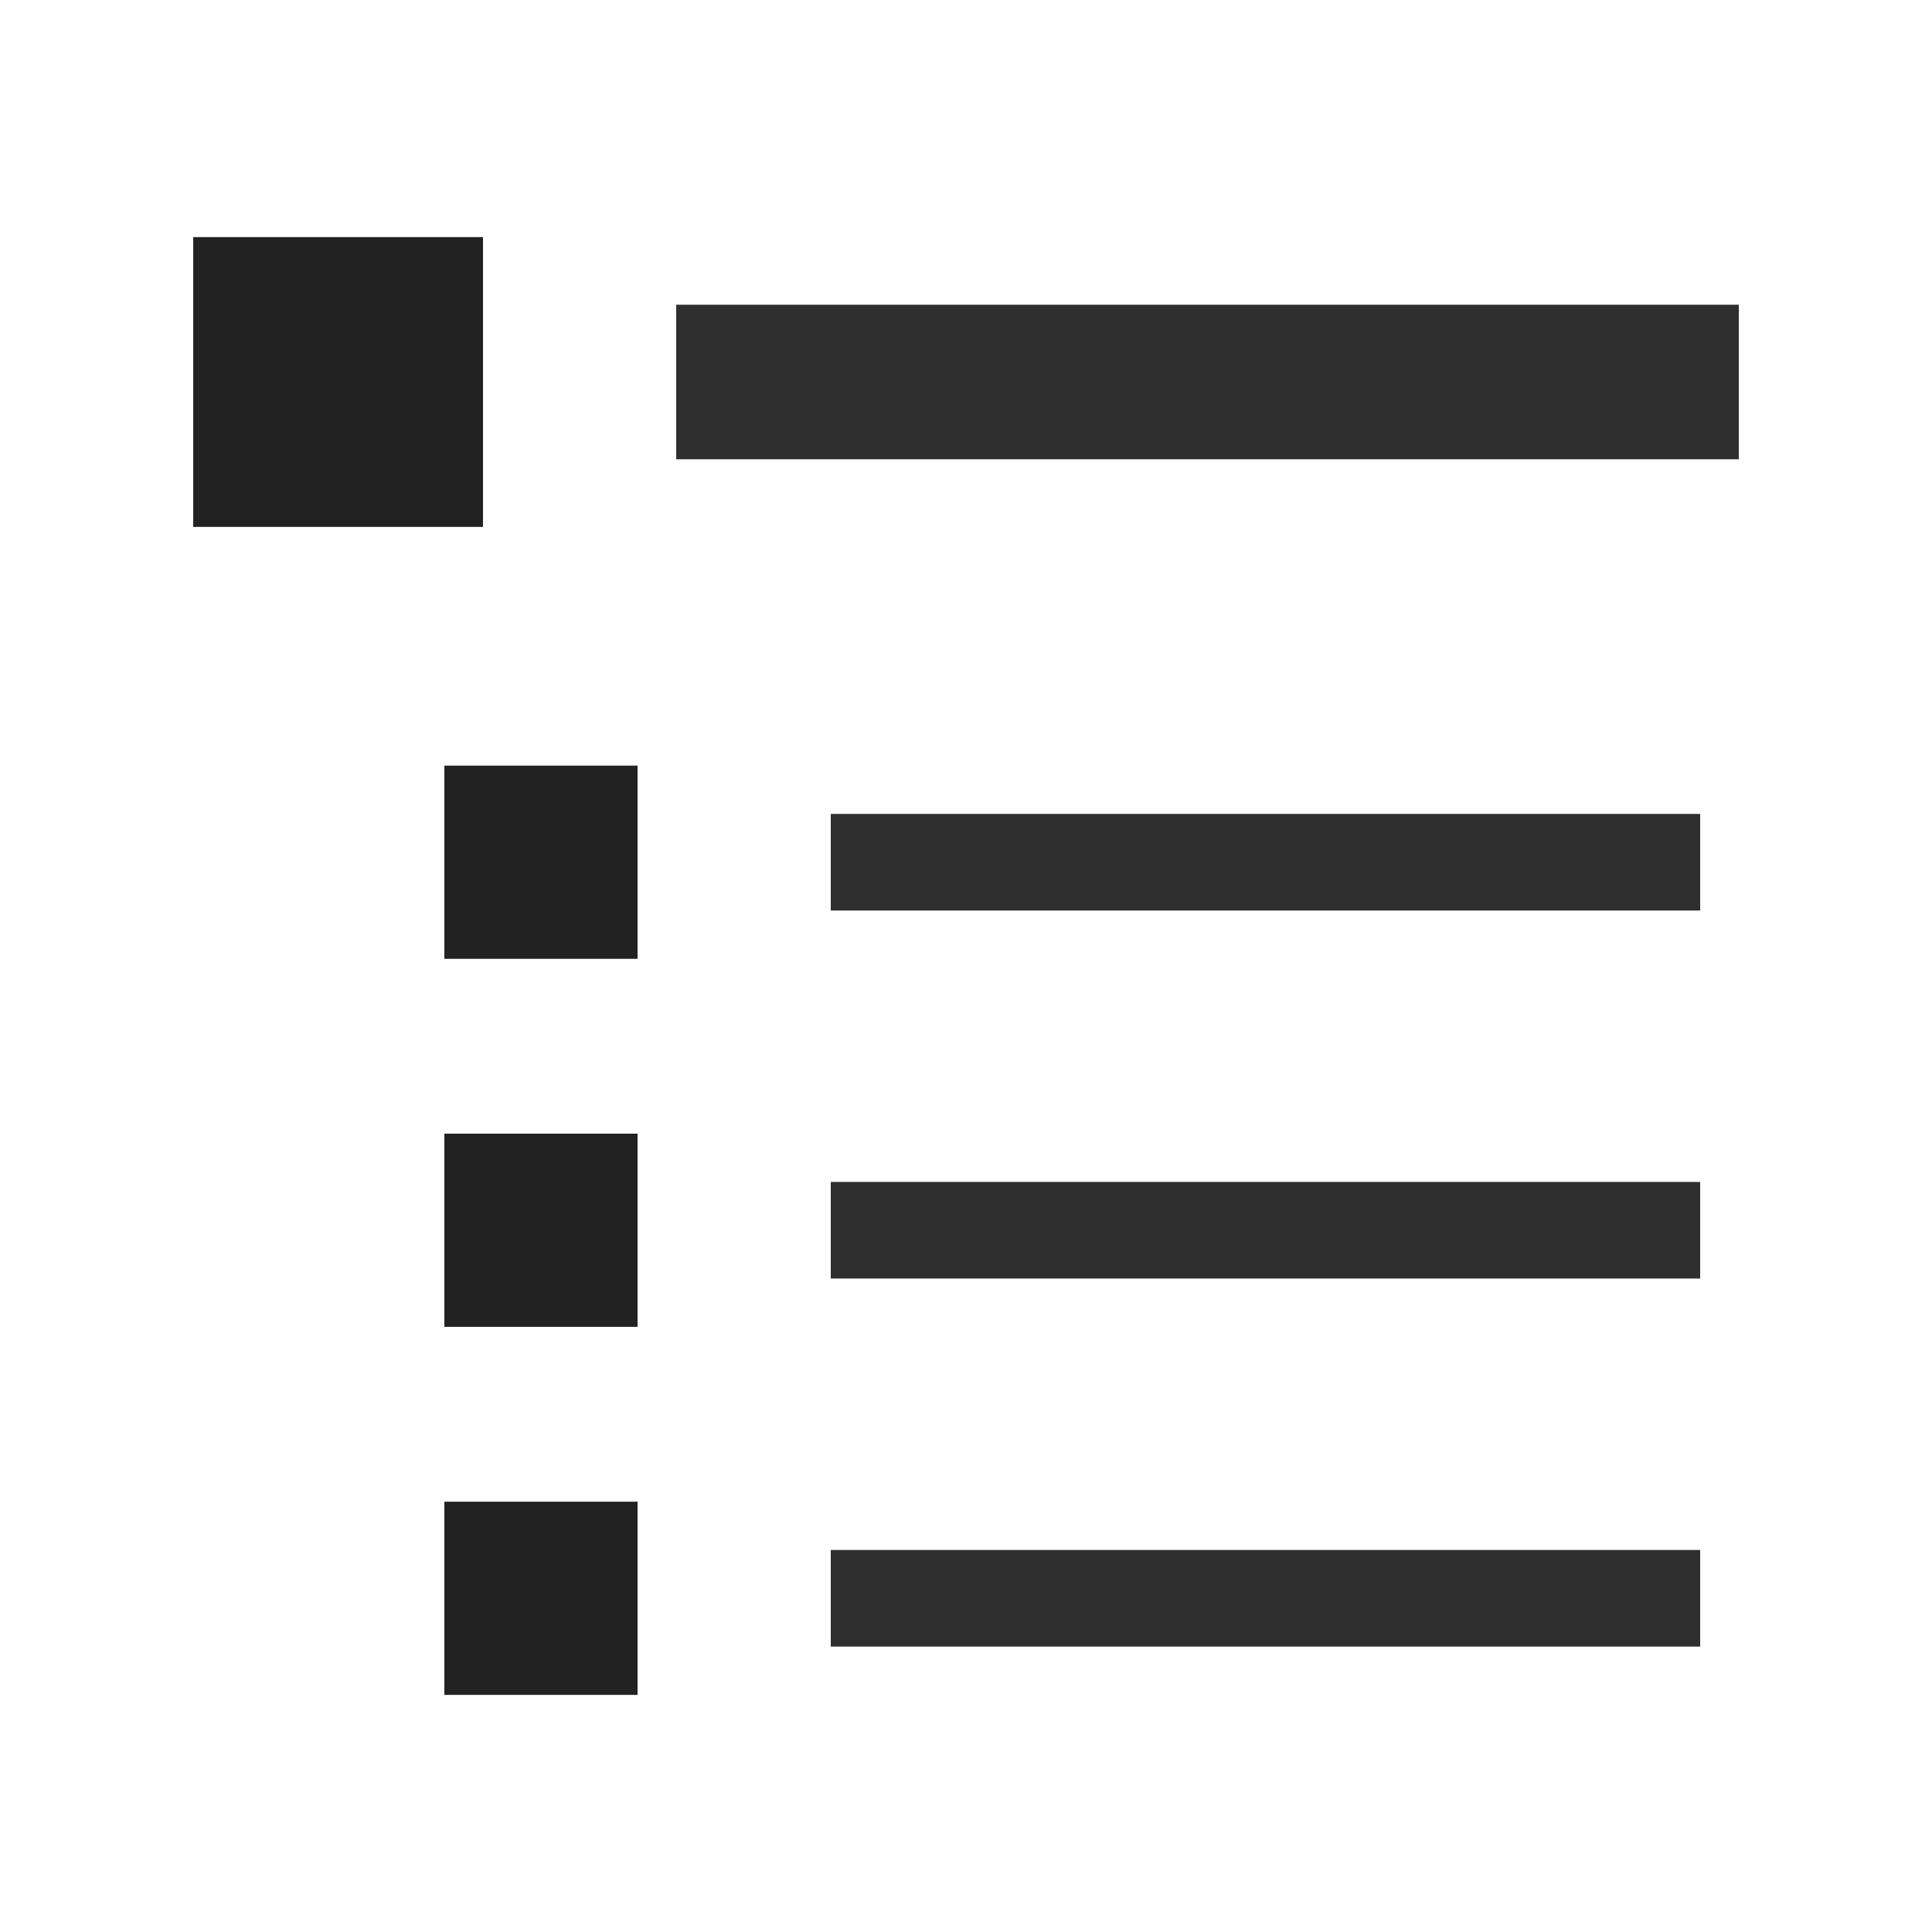
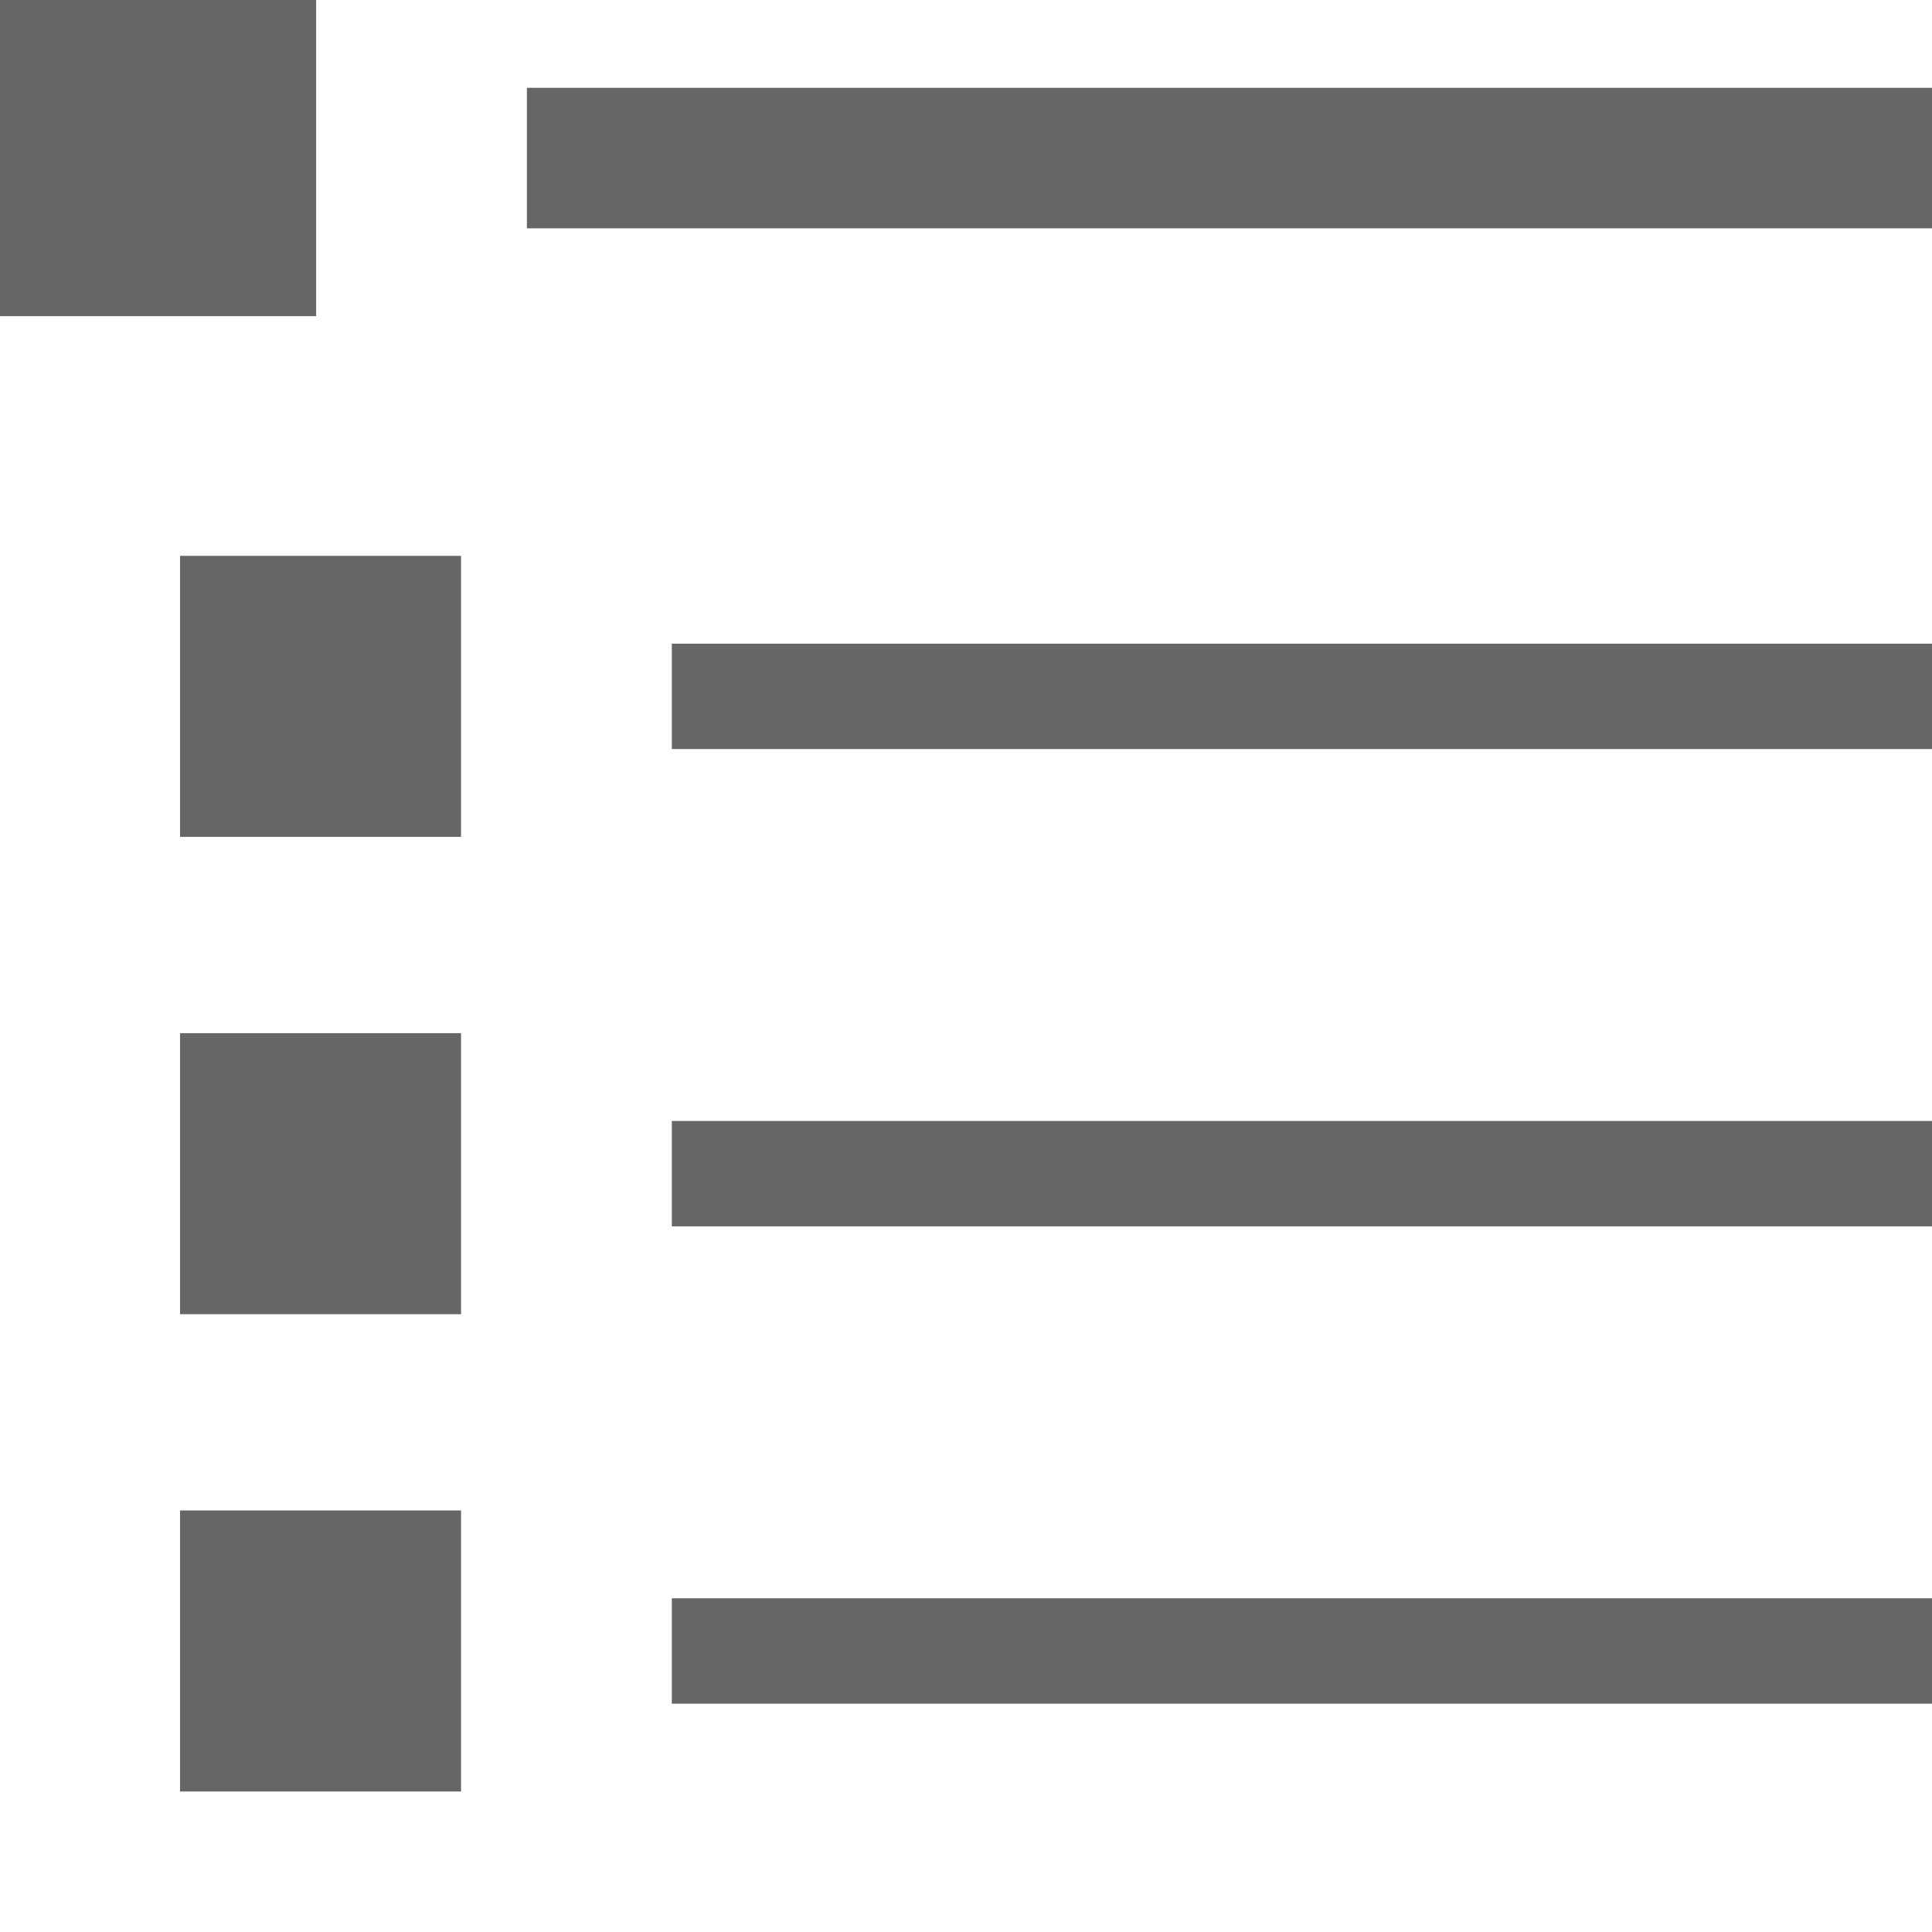
- <svg xmlns="http://www.w3.org/2000/svg" version="1.1" x="0px" y="0px" viewBox="0 0 100 100" id="svg2">
-   <defs id="defs10">
-     </defs>
-   <g transform="translate(0,-952.3622)" id="g4">
-     <g id="g4238" transform="translate(-1.5e-6,-0.2053541)">
-       <path id="path4149" d="m 35,972.34 55,0" style="fill:none;fill-rule:evenodd;stroke:#222;stroke-width:8;stroke-linecap:butt;stroke-linejoin:miter;stroke-miterlimit:4;stroke-dasharray:none;stroke-opacity:0.941" />
-       <rect y="964.84" x="10" height="15" width="15" id="rect4184" style="opacity:1;fill:#222;fill-opacity:1;stroke:none;stroke-width:10;stroke-linecap:butt;stroke-linejoin:miter;stroke-miterlimit:4;stroke-dasharray:none;stroke-dashoffset:0;stroke-opacity:1" />
-       <path style="fill:none;fill-rule:evenodd;stroke:#222;stroke-width:5;stroke-linecap:butt;stroke-linejoin:miter;stroke-miterlimit:4;stroke-dasharray:none;stroke-opacity:0.941" d="m 43,1016.245 45,0" id="path4180" />
-       <rect style="opacity:1;fill:#222;fill-opacity:1;stroke:none;stroke-width:10;stroke-linecap:butt;stroke-linejoin:miter;stroke-miterlimit:4;stroke-dasharray:none;stroke-dashoffset:0;stroke-opacity:1" id="rect4186" width="10" height="10" x="23" y="1011.245" />
-       <path id="path4182" d="m 43,1035.295 45,0" style="fill:none;fill-rule:evenodd;stroke:#222;stroke-width:5;stroke-linecap:butt;stroke-linejoin:miter;stroke-miterlimit:4;stroke-dasharray:none;stroke-opacity:0.941" />
-       <rect y="1030.295" x="23" height="10" width="10" id="rect4188" style="opacity:1;fill:#222;fill-opacity:1;stroke:none;stroke-width:10;stroke-linecap:butt;stroke-linejoin:miter;stroke-miterlimit:4;stroke-dasharray:none;stroke-dashoffset:0;stroke-opacity:1" />
-       <path id="path4210" d="m 43,997.196 45,0" style="fill:none;fill-rule:evenodd;stroke:#222;stroke-width:5;stroke-linecap:butt;stroke-linejoin:miter;stroke-miterlimit:4;stroke-dasharray:none;stroke-opacity:0.941" />
-       <rect y="992.196" x="23" height="10" width="10" id="rect4212" style="opacity:1;fill:#222;fill-opacity:1;stroke:none;stroke-width:10;stroke-linecap:butt;stroke-linejoin:miter;stroke-miterlimit:4;stroke-dasharray:none;stroke-dashoffset:0;stroke-opacity:1" />
-     </g>
+ <svg xmlns="http://www.w3.org/2000/svg" version="1.1" viewBox="0 0 110 110">
+   <path d="m30 9h80" fill="none" stroke="#666" stroke-width="8" />
+   <rect y="-1.4648e-5" width="18" height="18" fill="#666" />
+   <g transform="translate(0 5.6479)">
+     <rect x="10.25" y="26" width="16" height="16" fill="#666" />
+     <path d="m38.25 34h71.75" fill="none" stroke="#666" stroke-width="6" />
+   </g>
+   <g transform="translate(0 -11.176)">
+     <rect x="10.25" y="70" width="16" height="16" fill="#666" />
+     <path d="m38.25 78h71.75" fill="none" stroke="#666" stroke-width="6" />
+   </g>
+   <g transform="translate(0,-6)">
+     <rect x="10.25" y="92" width="16" height="16" fill="#666" />
+     <path d="m38.25 100h71.75" fill="none" stroke="#666" stroke-width="6" />
  </g>
</svg>
